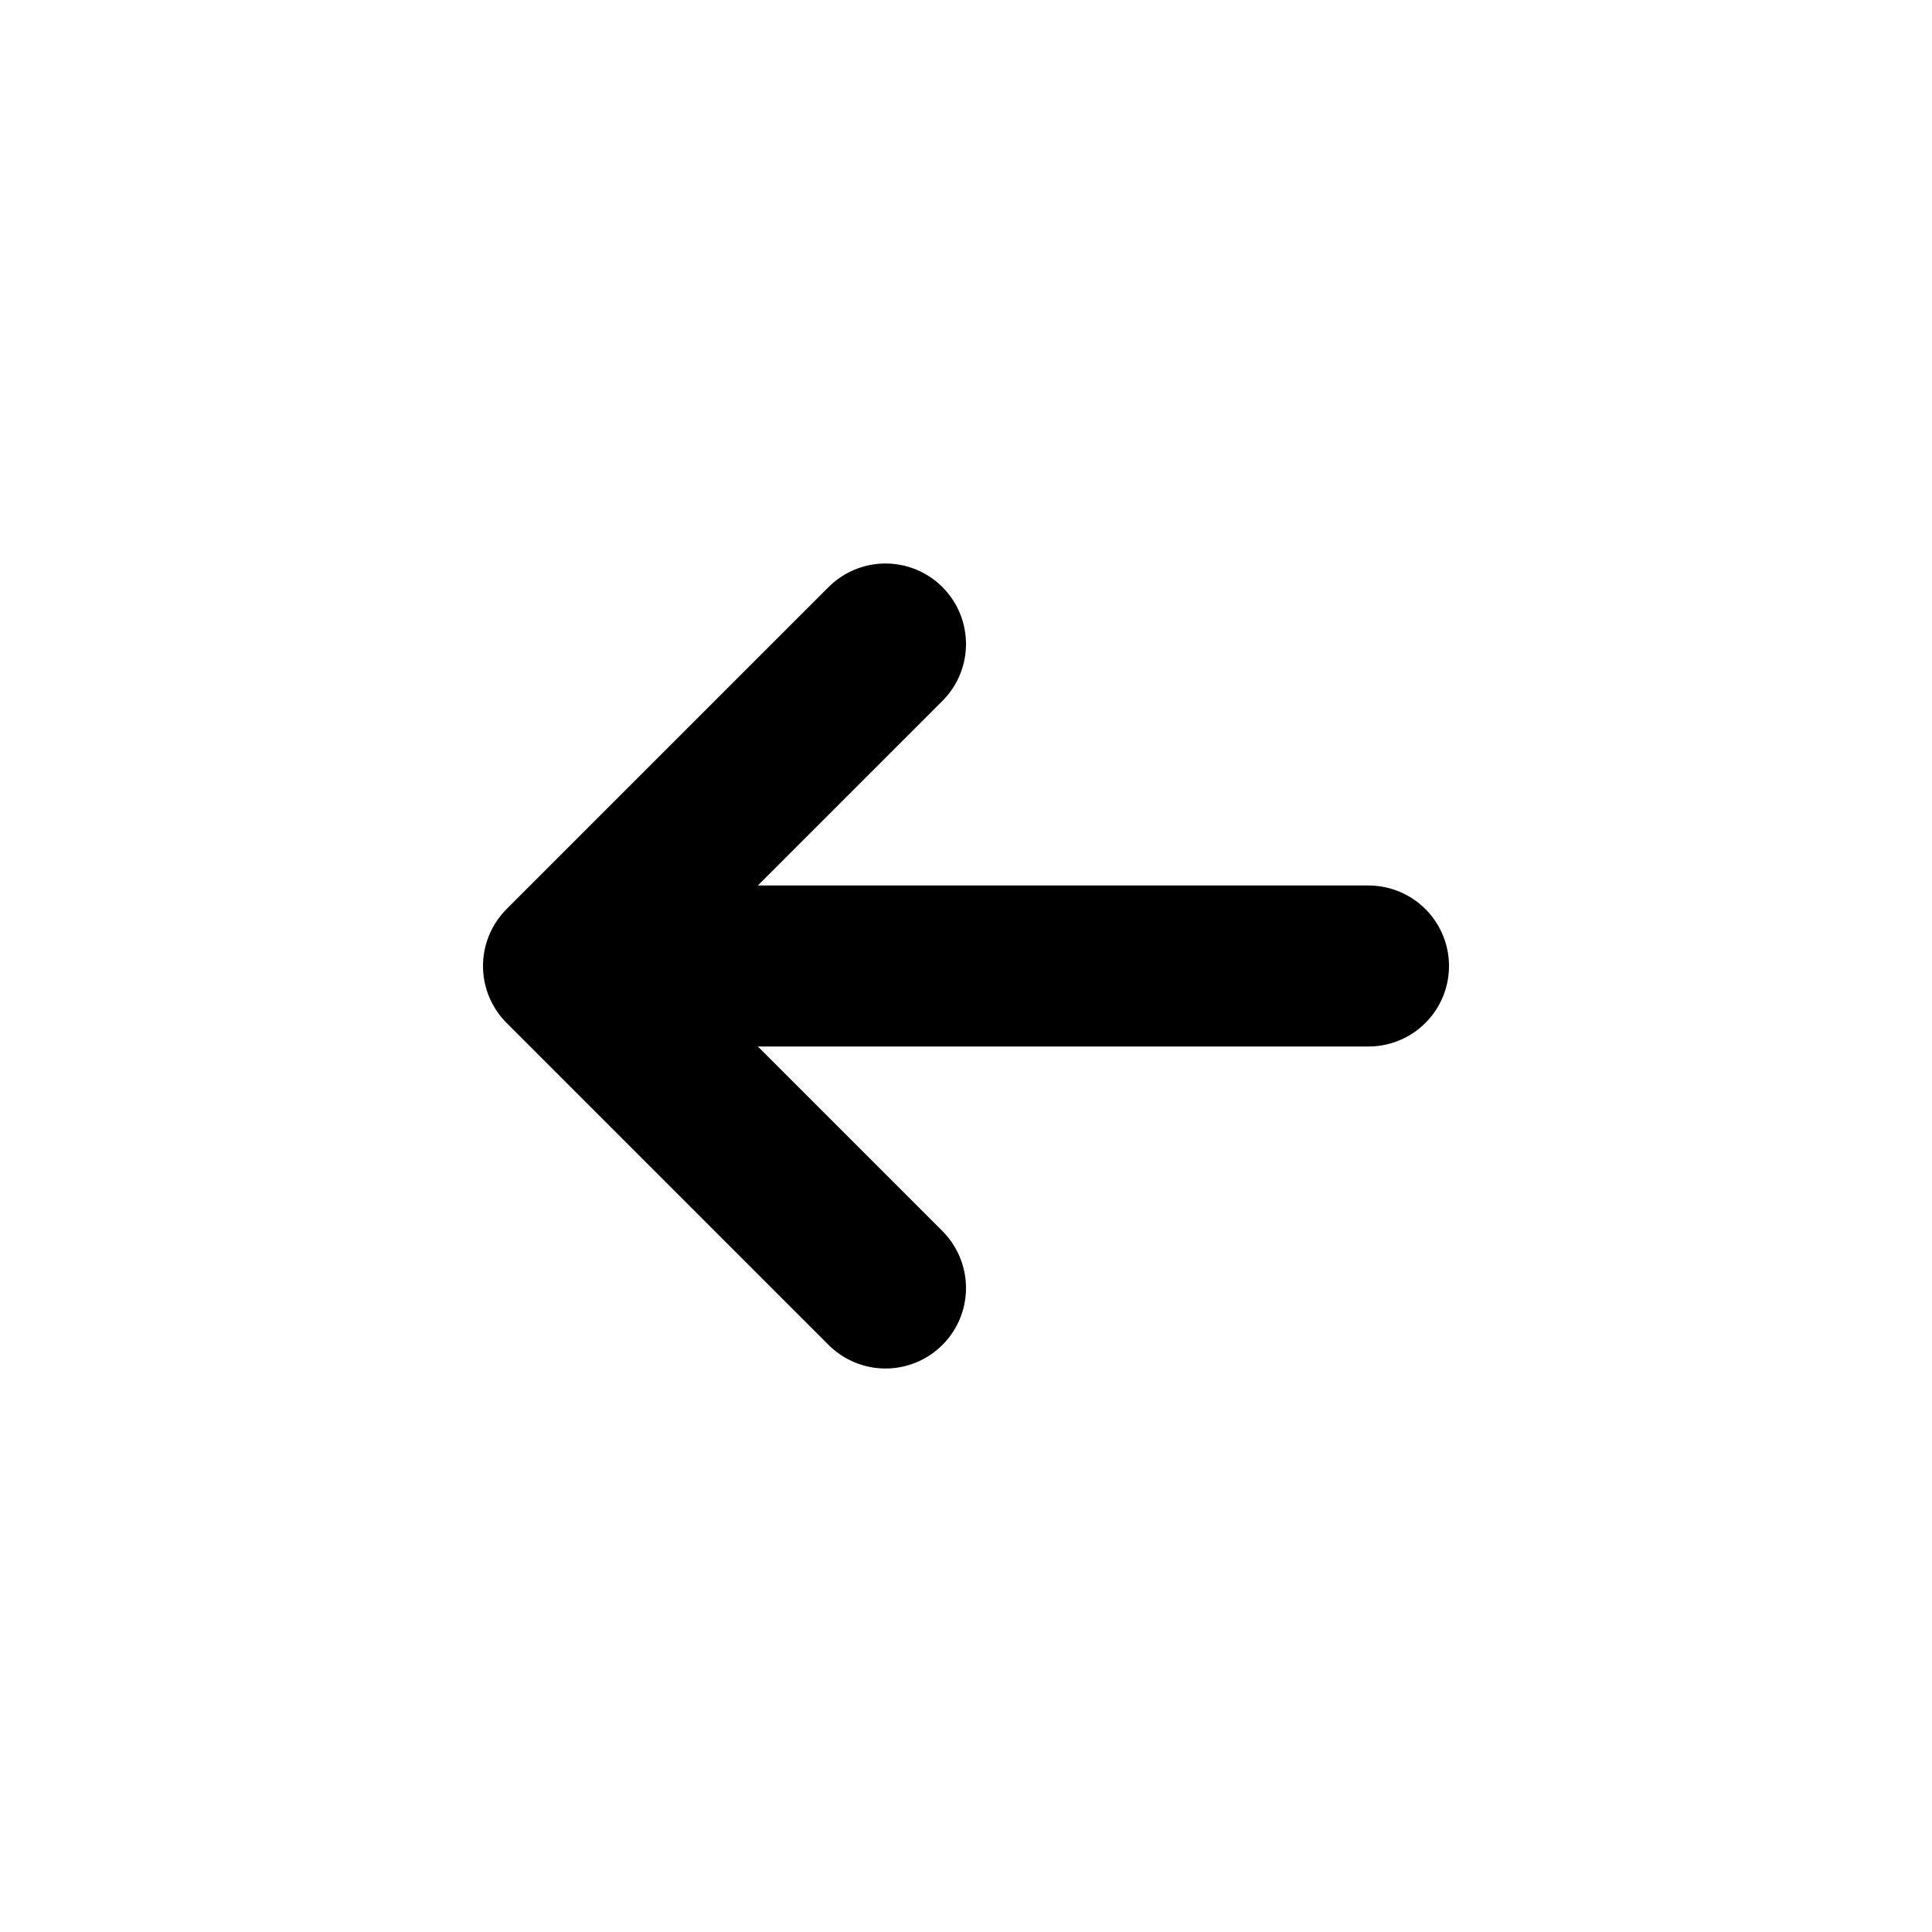
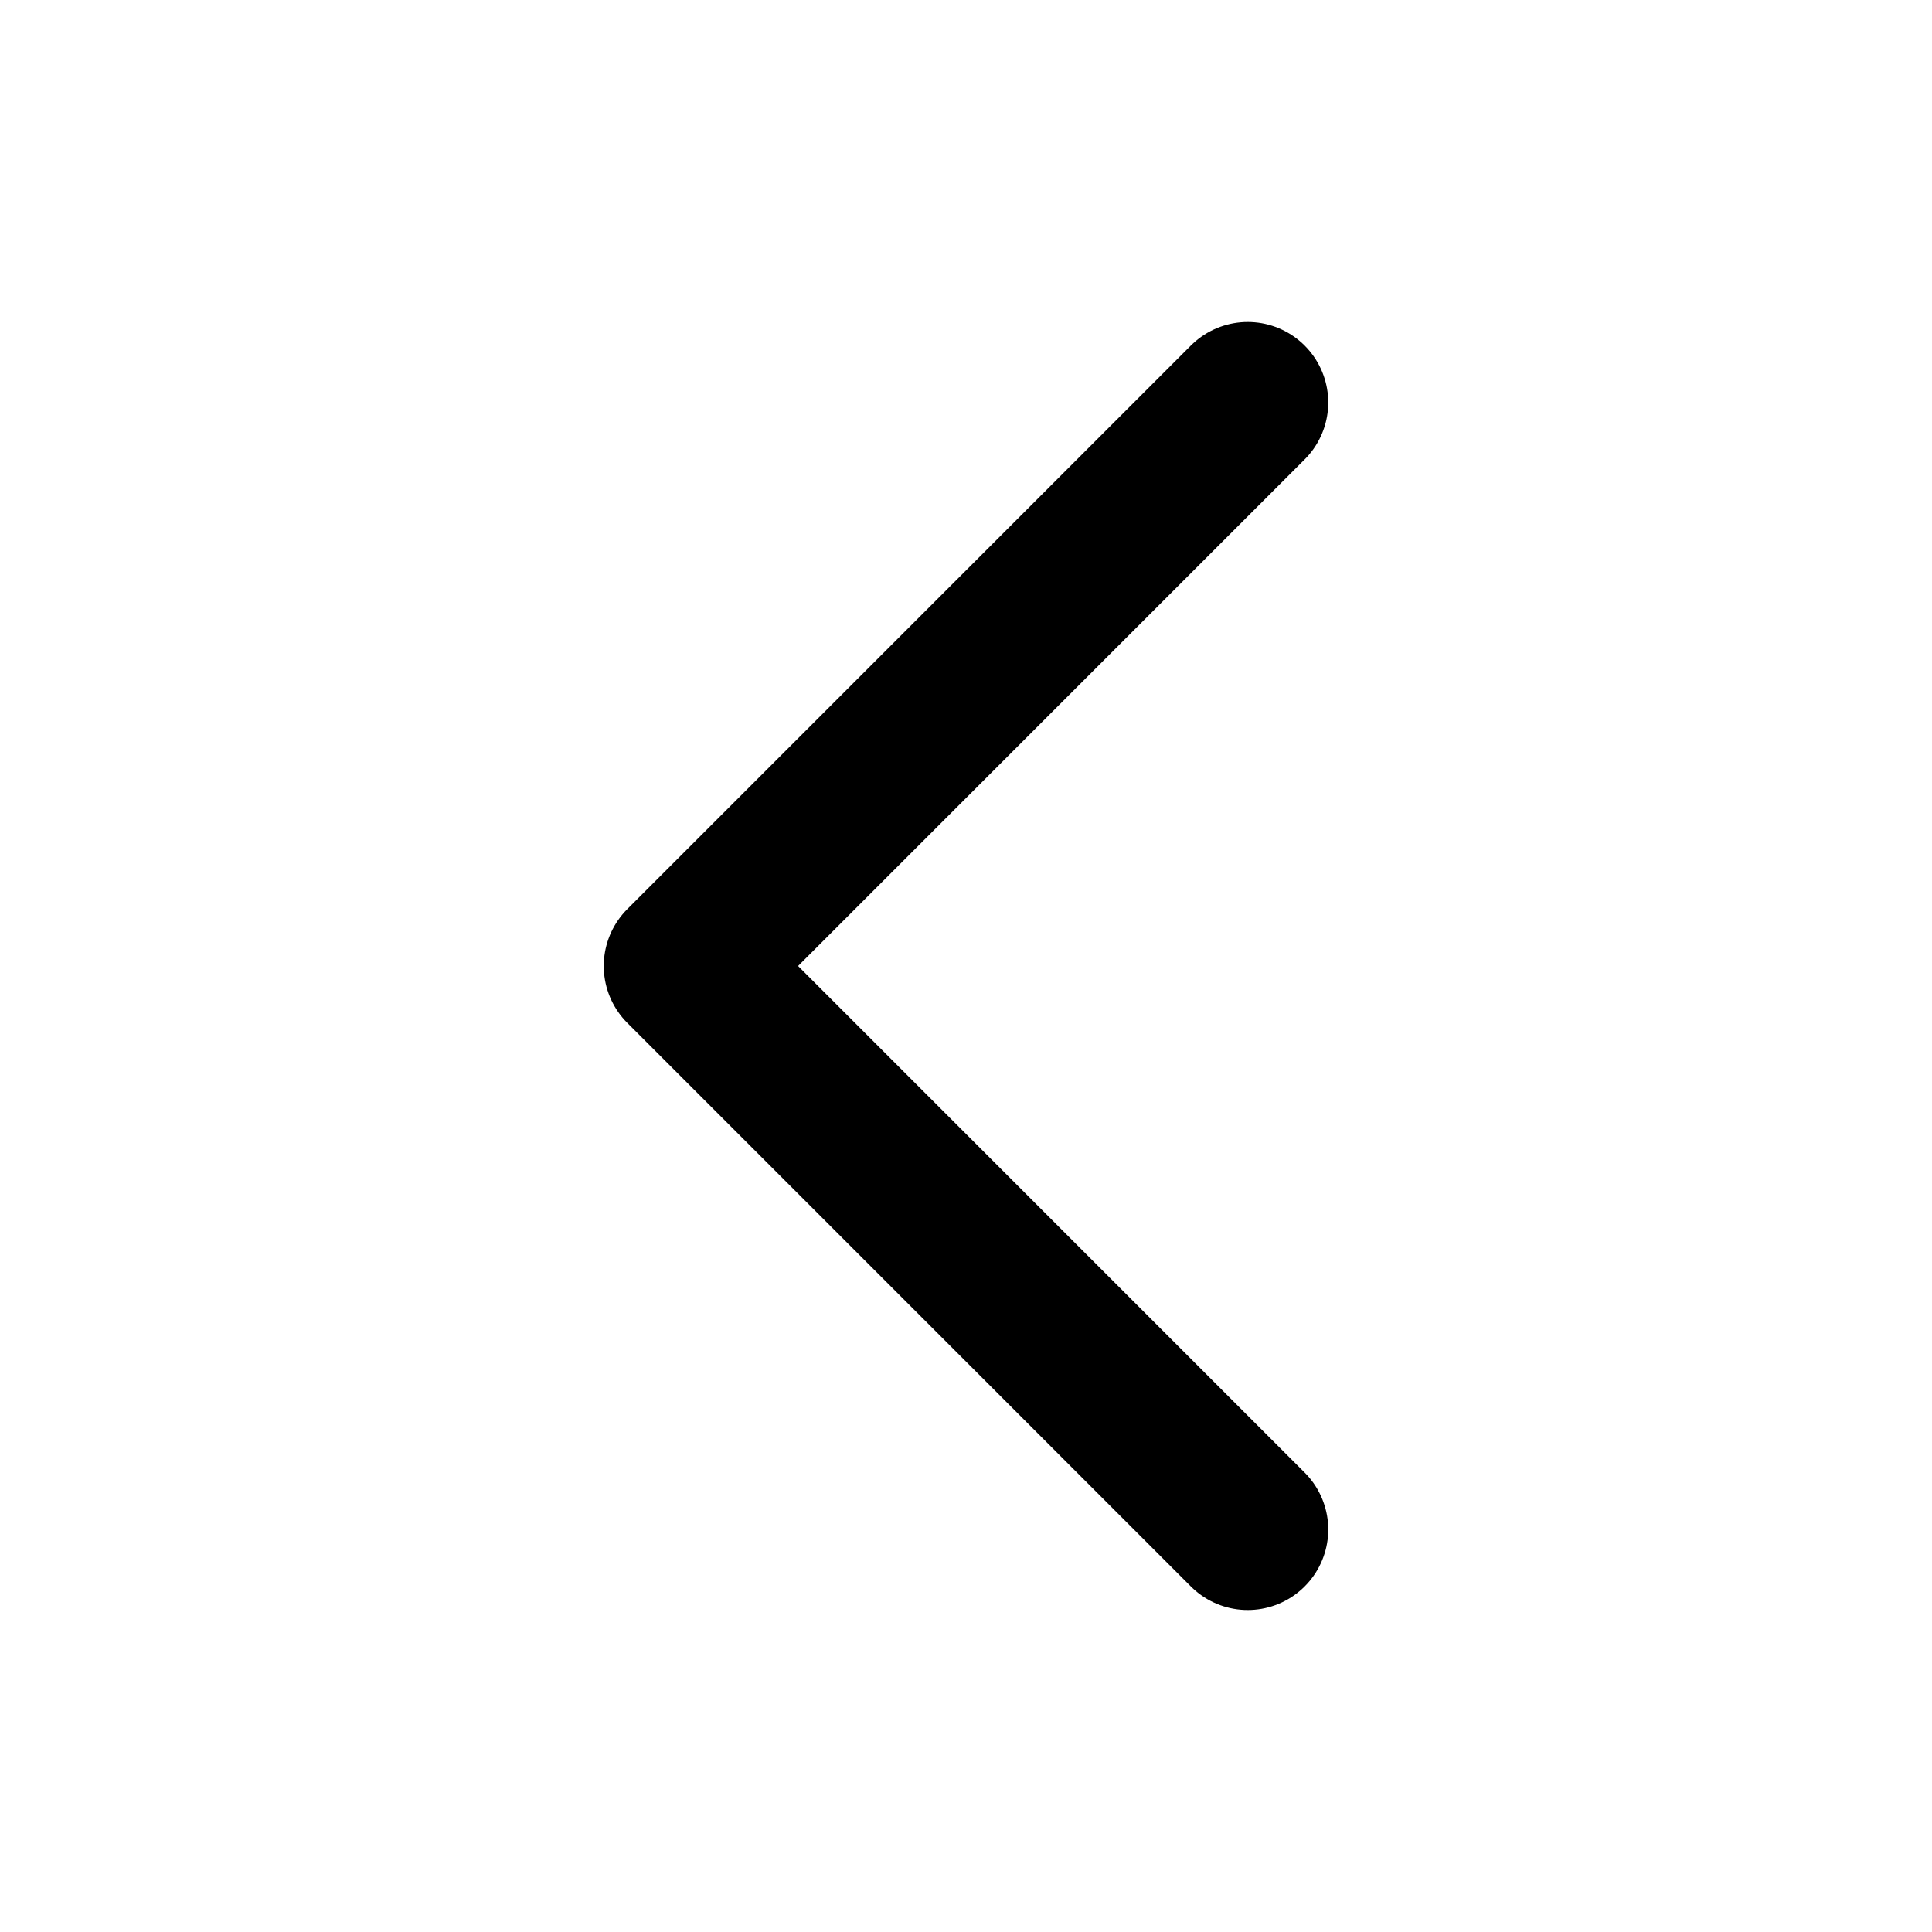
- <svg xmlns="http://www.w3.org/2000/svg" width="800px" height="800px" viewBox="0 0 24 24" fill="none">
-   <path d="M17 12L8 12" stroke="currentColor" stroke-width="2" stroke-linecap="round" stroke-linejoin="round" />
-   <path d="M11 8L7 12L11 16" stroke="currentColor" stroke-width="2" stroke-linecap="round" stroke-linejoin="round" />
+ <svg xmlns="http://www.w3.org/2000/svg" width="24" height="24" viewBox="0 0 24 24" fill="none">
+   <path d="M15.5 19L8.5 12L15.5 5" stroke="currentColor" stroke-width="2" stroke-linecap="round" stroke-linejoin="round" />
</svg>
